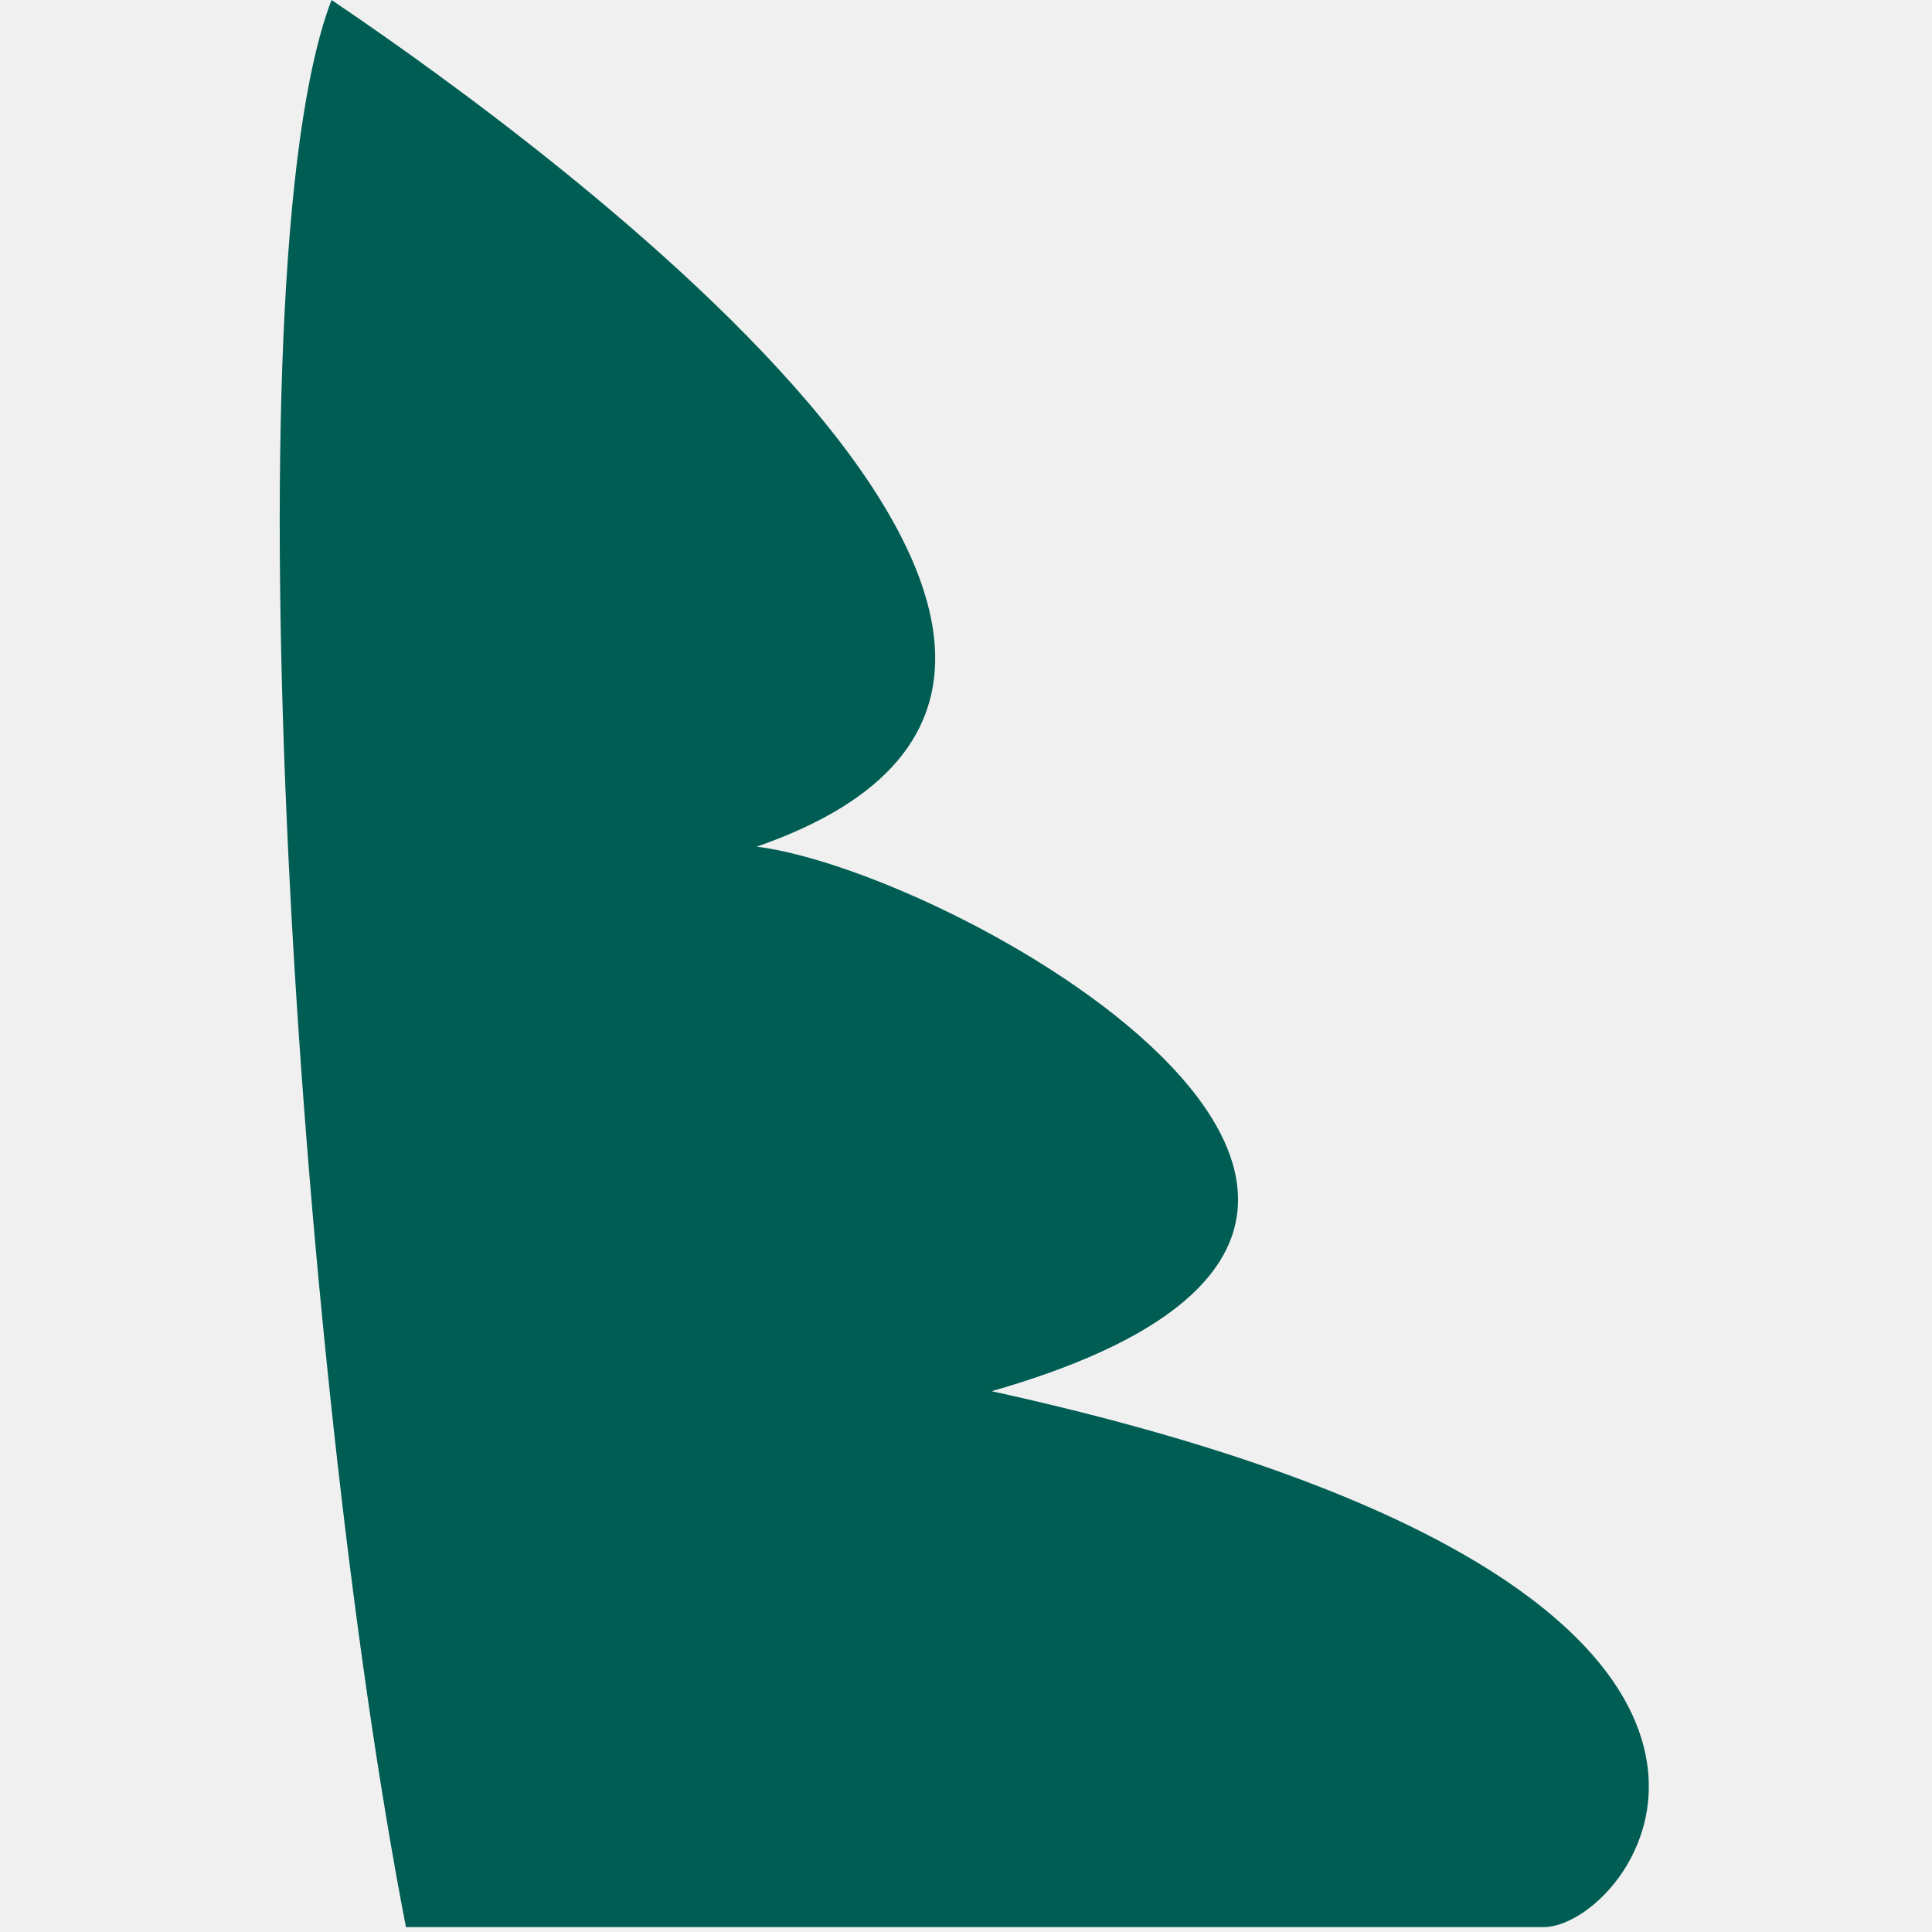
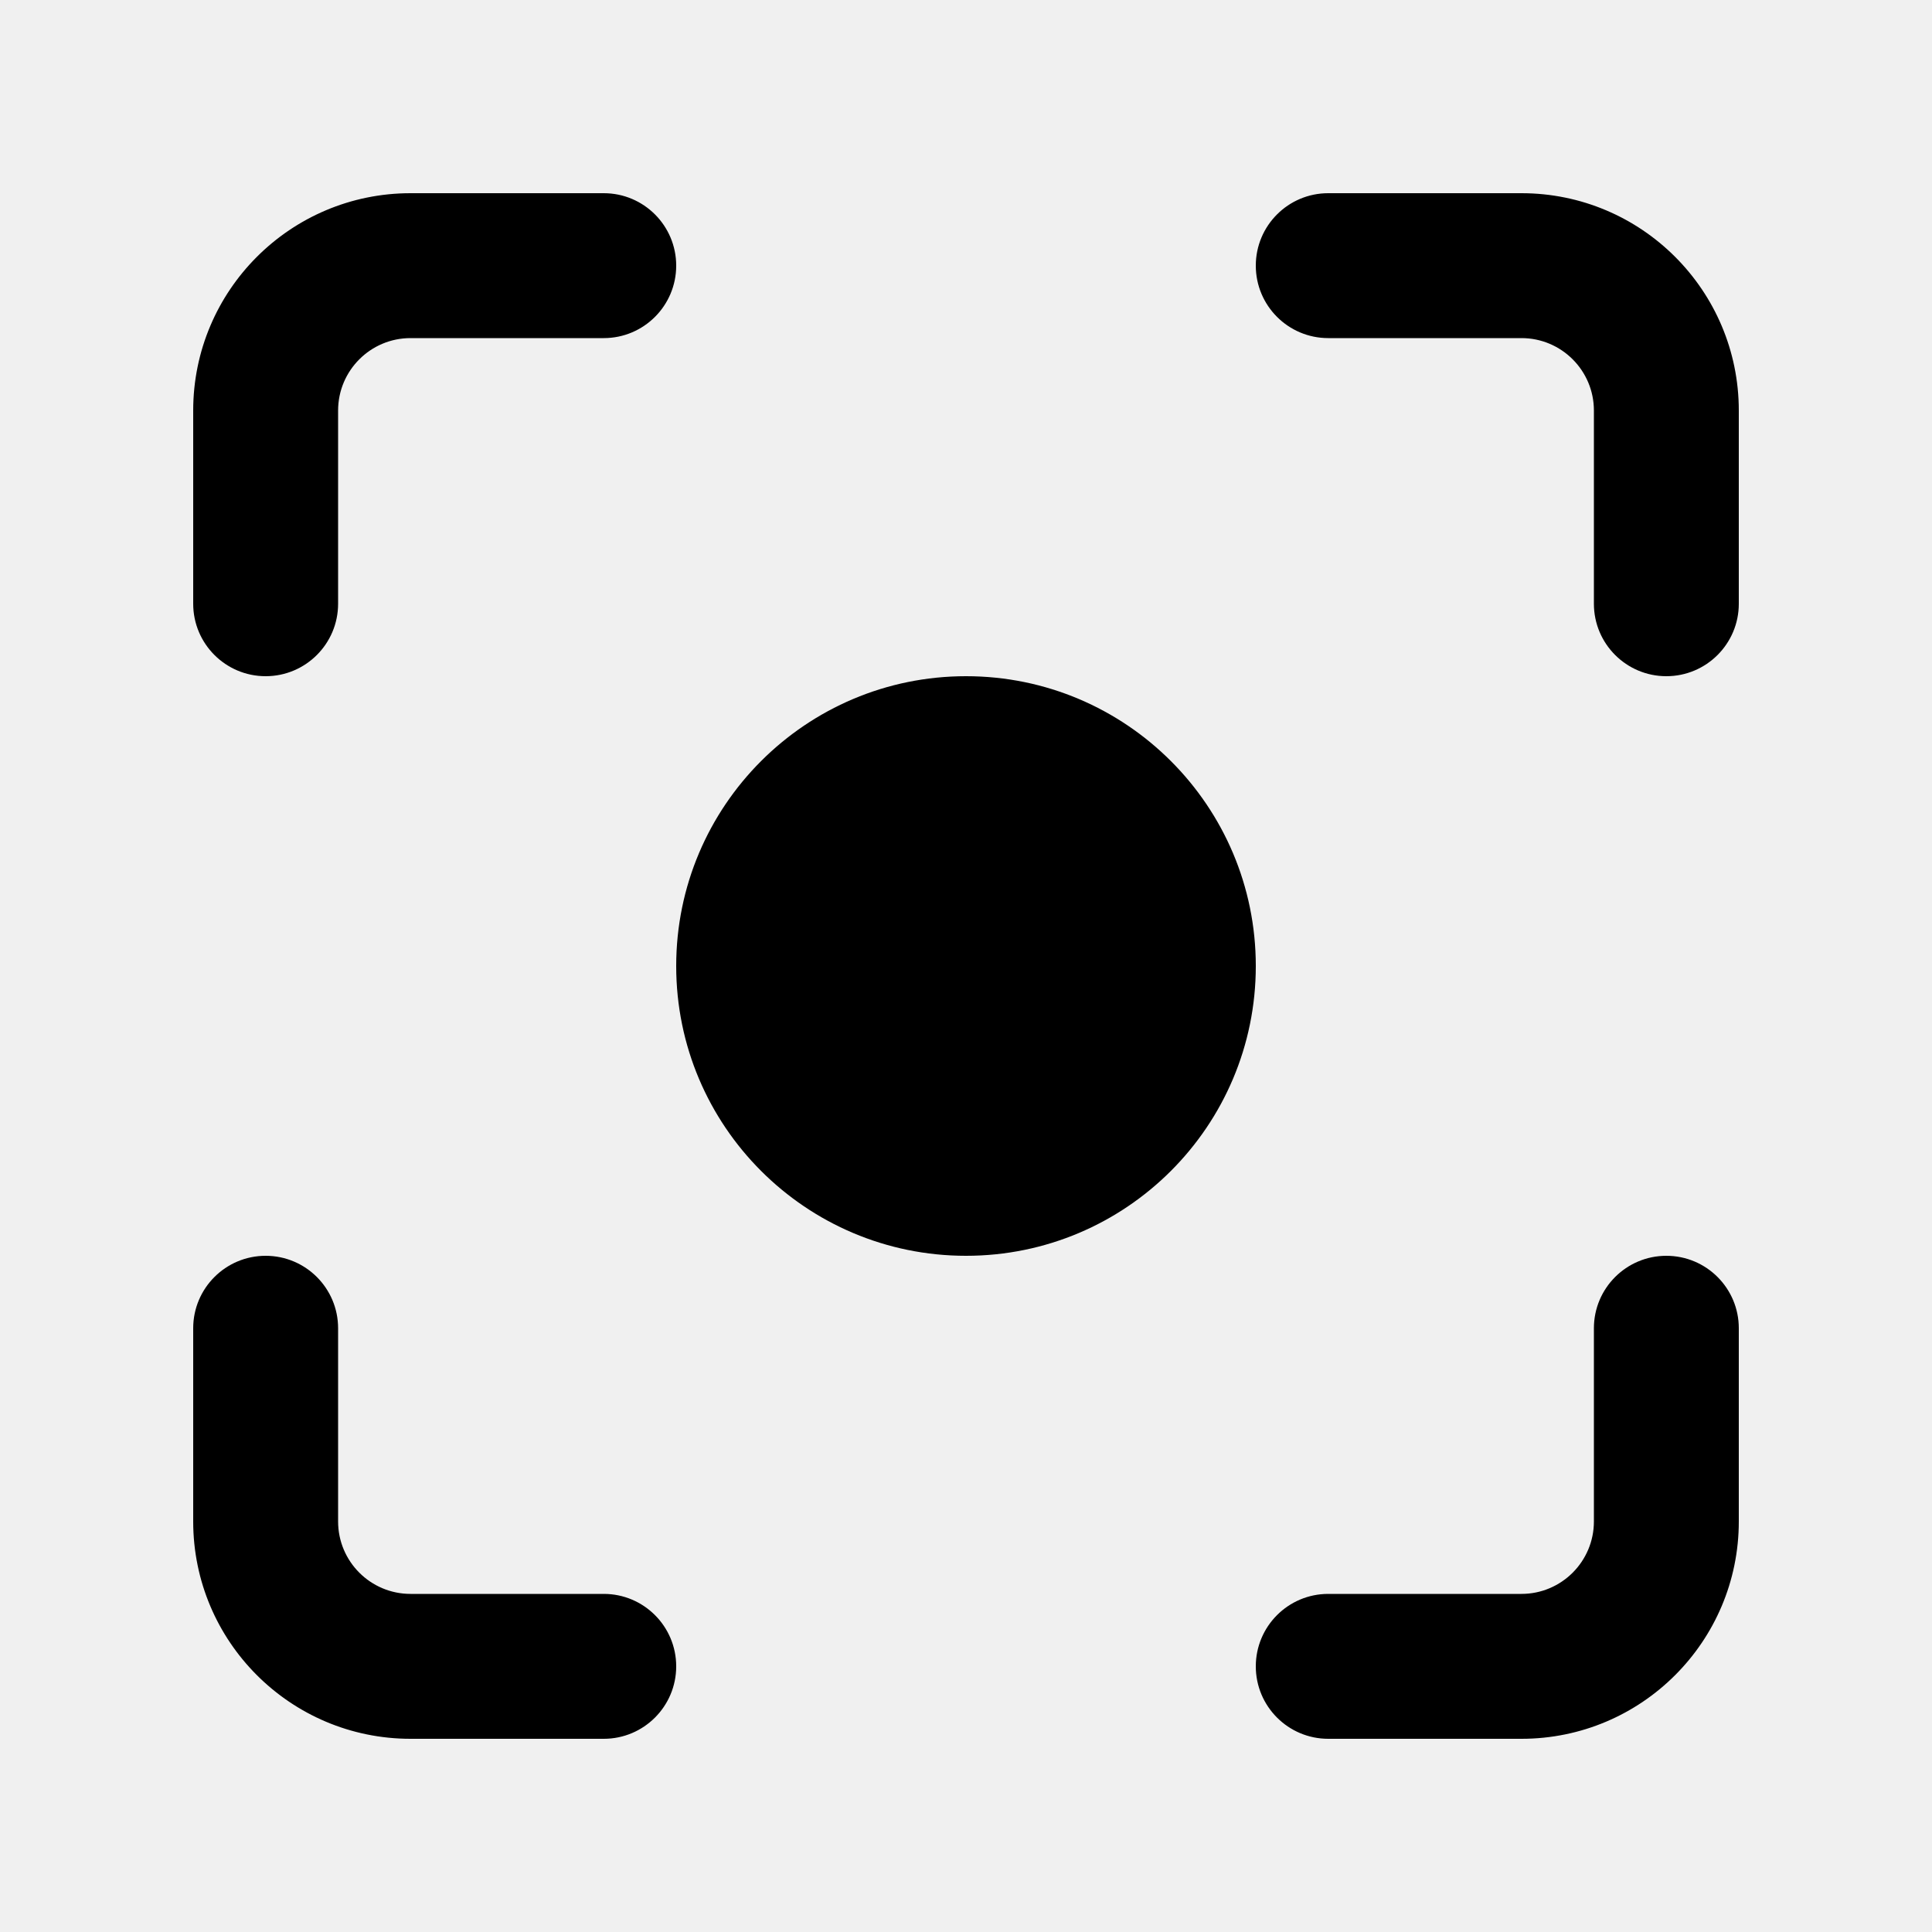
- <svg xmlns="http://www.w3.org/2000/svg" version="1.1" width="1000" height="1000">
-   <style>
-     #light-icon {
-       display: inline;
-     }
-     #dark-icon {
-       display: none;
-     }
- 
-     @media (prefers-color-scheme: dark) {
-       #light-icon {
-         display: none;
-       }
-       #dark-icon {
-         display: inline;
-       }
-     }
-   </style>
-   <g id="light-icon">
-     <svg version="1.1" width="1000" height="1000">
-       <g>
-         <g transform="matrix(3.861004,0,0,3.861004,144.7876,0)">
-           <svg version="1.1" width="184" height="259">
-             <svg width="184" height="259" viewBox="0 0 184 259" fill="none">
-               <path d="M6.944 0C-7.231 37.011 2.415 183.596 16.92 258.343H169.444C181.944 258.343 215.944 213 95.444 186.5C173.944 164 91.444 117 63.944 113.5C135.944 88.5 24.136 11.604 6.944 0Z" fill="#005D53" />
-             </svg>
-           </svg>
-         </g>
-       </g>
-     </svg>
-   </g>
-   <g id="dark-icon">
-     <svg version="1.1" width="1000" height="1000">
-       <g>
-         <g transform="matrix(3.030303,0,0,3.030303,0,0)">
-           <svg version="1.1" width="330" height="330">
-             <svg width="330" height="330" viewBox="0 0 330 330" fill="none">
-               <rect width="330" height="330" rx="44" fill="white" />
-               <path d="M79.944 36C65.769 73.011 75.415 219.596 89.92 294.343H242.444C254.944 294.343 288.944 249 168.444 222.5C246.944 200 164.444 153 136.944 149.5C208.944 124.5 97.136 47.604 79.944 36Z" fill="#005D53" />
-             </svg>
-           </svg>
-         </g>
-       </g>
-     </svg>
-   </g>
+ <svg xmlns="http://www.w3.org/2000/svg" viewBox="0 0 20 20" fill="currentColor" aria-hidden="true" data-slot="icon" class="size-4.5 mr-2 mb-px">
+   <path d="M4.25 2A2.25 2.25 0 0 0 2 4.25v2a.75.75 0 0 0 1.5 0v-2a.75.75 0 0 1 .75-.75h2a.75.75 0 0 0 0-1.5h-2ZM13.75 2a.75.75 0 0 0 0 1.5h2a.75.75 0 0 1 .75.75v2a.75.75 0 0 0 1.5 0v-2A2.25 2.25 0 0 0 15.75 2h-2ZM3.5 13.75a.75.75 0 0 0-1.5 0v2A2.25 2.25 0 0 0 4.25 18h2a.75.75 0 0 0 0-1.5h-2a.75.75 0 0 1-.75-.75v-2ZM18 13.75a.75.75 0 0 0-1.5 0v2a.75.75 0 0 1-.75.75h-2a.75.75 0 0 0 0 1.5h2A2.25 2.25 0 0 0 18 15.75v-2ZM7 10a3 3 0 1 1 6 0 3 3 0 0 1-6 0Z" />
</svg>
